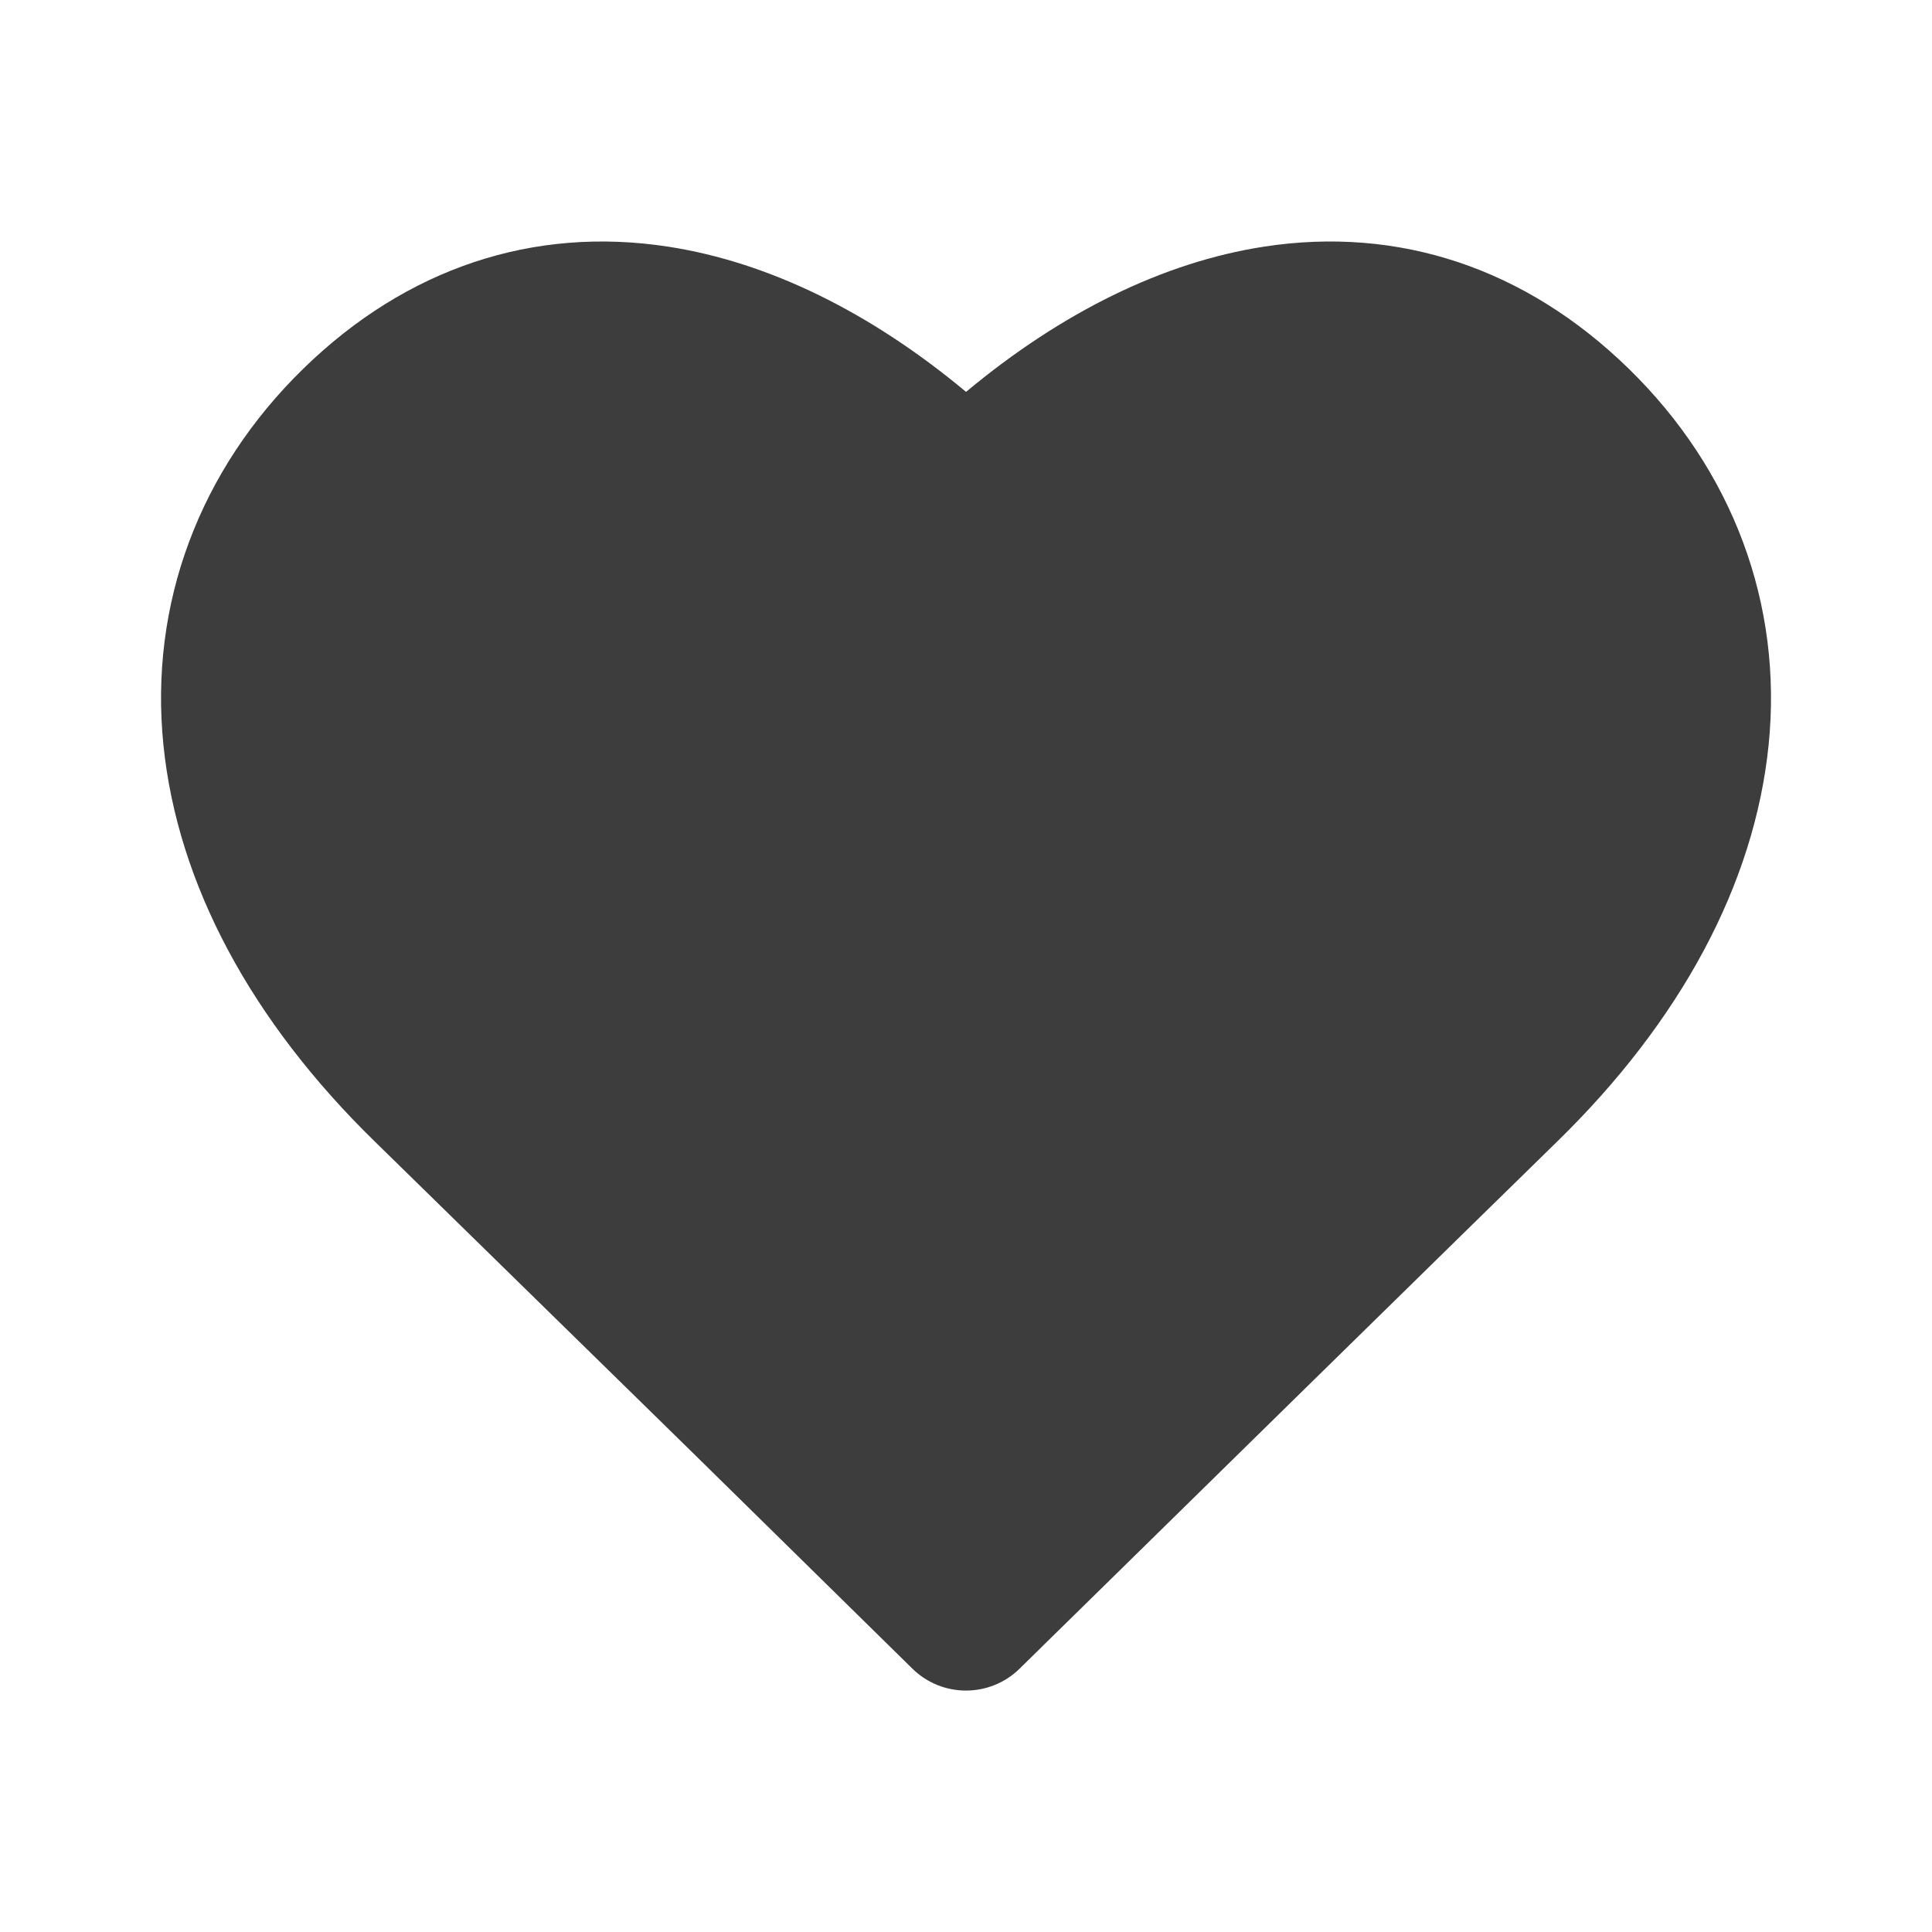
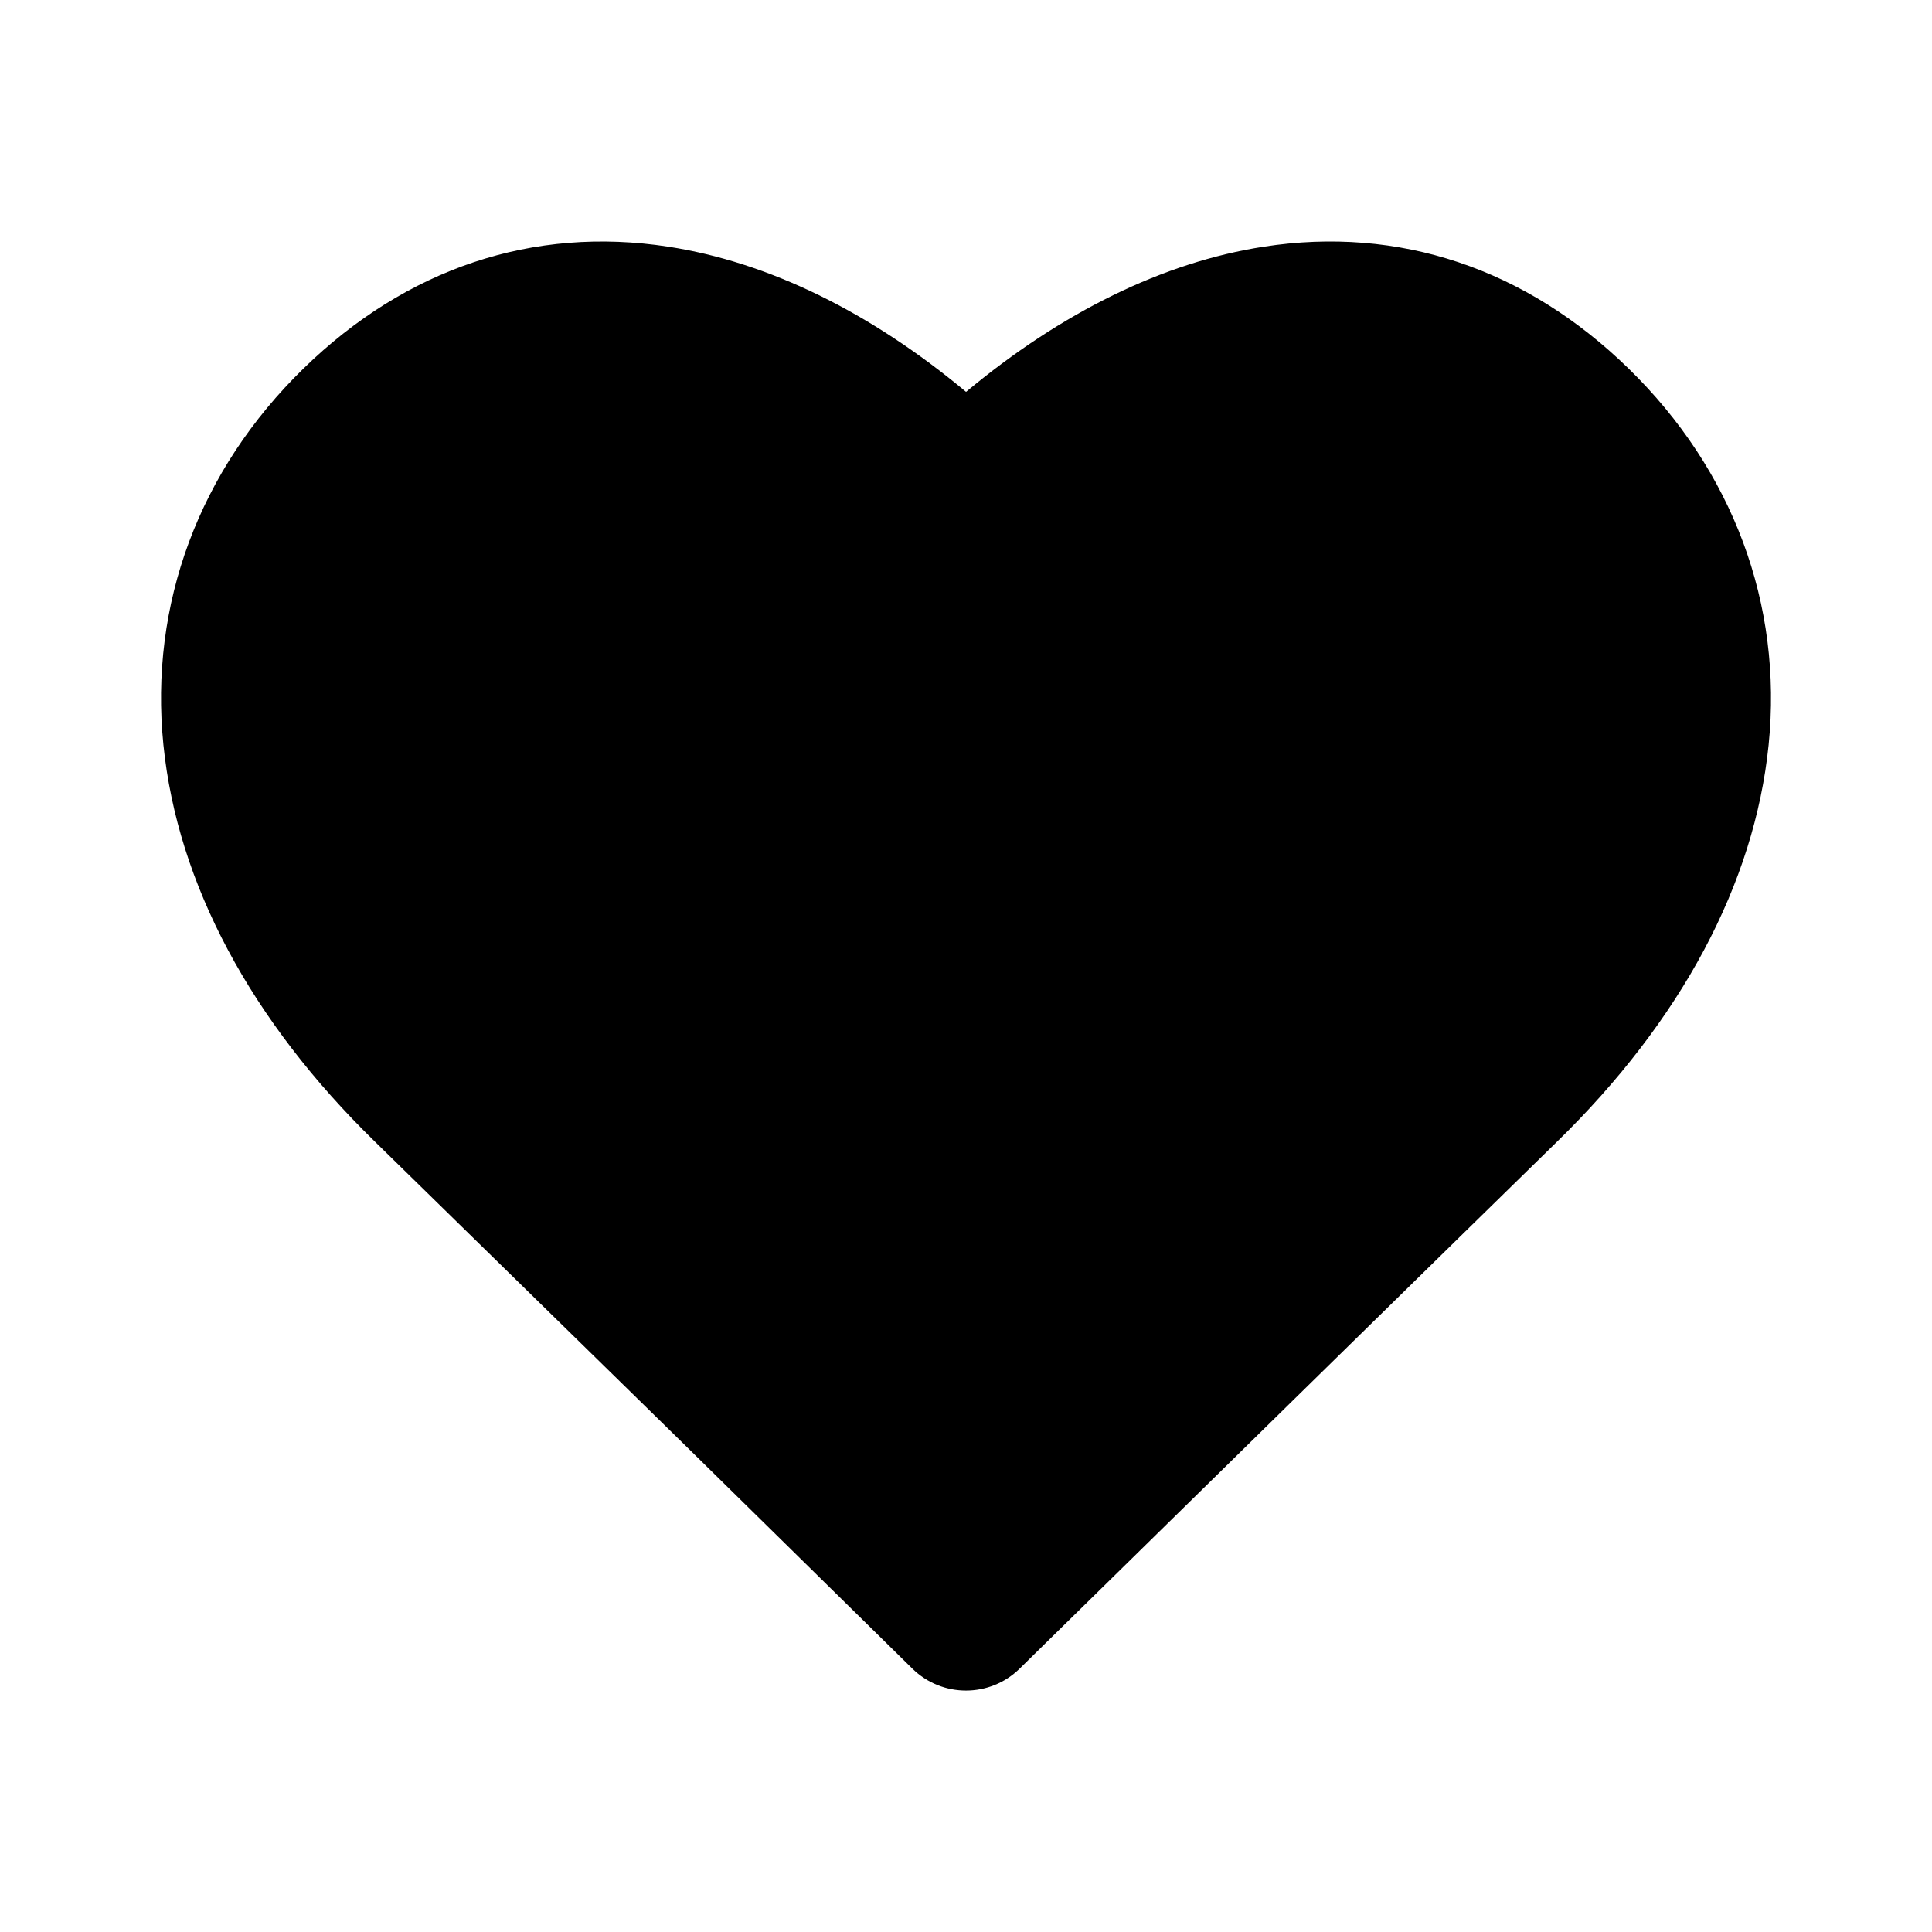
- <svg xmlns="http://www.w3.org/2000/svg" t="1550067517965" class="icon" style="" viewBox="0 0 1024 1024" version="1.1" p-id="4971" width="32" height="32">
+ <svg xmlns="http://www.w3.org/2000/svg" class="icon" viewBox="0 0 1024 1024" width="32" height="32">
  <defs>
-     <style type="text/css" />
+     <style />
  </defs>
-   <path d="M669.781 130.752c71.637-11.093 138.901 11.477 193.344 64.533 55.317 53.931 81.835 124.992 74.283 199.531-7.467 73.643-46.549 146.368-112.32 210.475-18.347 17.899-67.669 66.219-138.453 135.637-31.829 31.232-65.707 64.448-99.84 97.984L553.6 871.467l-13.184 12.949a40.555 40.555 0 0 1-56.832 0l-114.603-112.64-24.213-23.723a677626.347 677626.347 0 0 0-145.856-142.763C133.141 541.184 94.08 468.48 86.613 394.816c-7.552-74.539 18.944-145.6 74.283-199.531 54.443-53.056 121.707-75.605 193.344-64.533 53.163 8.213 107.093 34.688 157.781 76.949 50.709-42.24 104.619-68.736 157.781-76.949z" fill="#3D3D3D" p-id="4972" />
+   <path d="M669.781 130.752c71.637-11.093 138.901 11.477 193.344 64.533 55.317 53.931 81.835 124.992 74.283 199.531-7.467 73.643-46.549 146.368-112.32 210.475-18.347 17.899-67.669 66.219-138.453 135.637-31.829 31.232-65.707 64.448-99.84 97.984L553.6 871.467l-13.184 12.949a40.555 40.555 0 0 1-56.832 0l-114.603-112.64-24.213-23.723a677626.347 677626.347 0 0 0-145.856-142.763C133.141 541.184 94.08 468.48 86.613 394.816c-7.552-74.539 18.944-145.6 74.283-199.531 54.443-53.056 121.707-75.605 193.344-64.533 53.163 8.213 107.093 34.688 157.781 76.949 50.709-42.24 104.619-68.736 157.781-76.949z" fill="currentColor" />
</svg>
